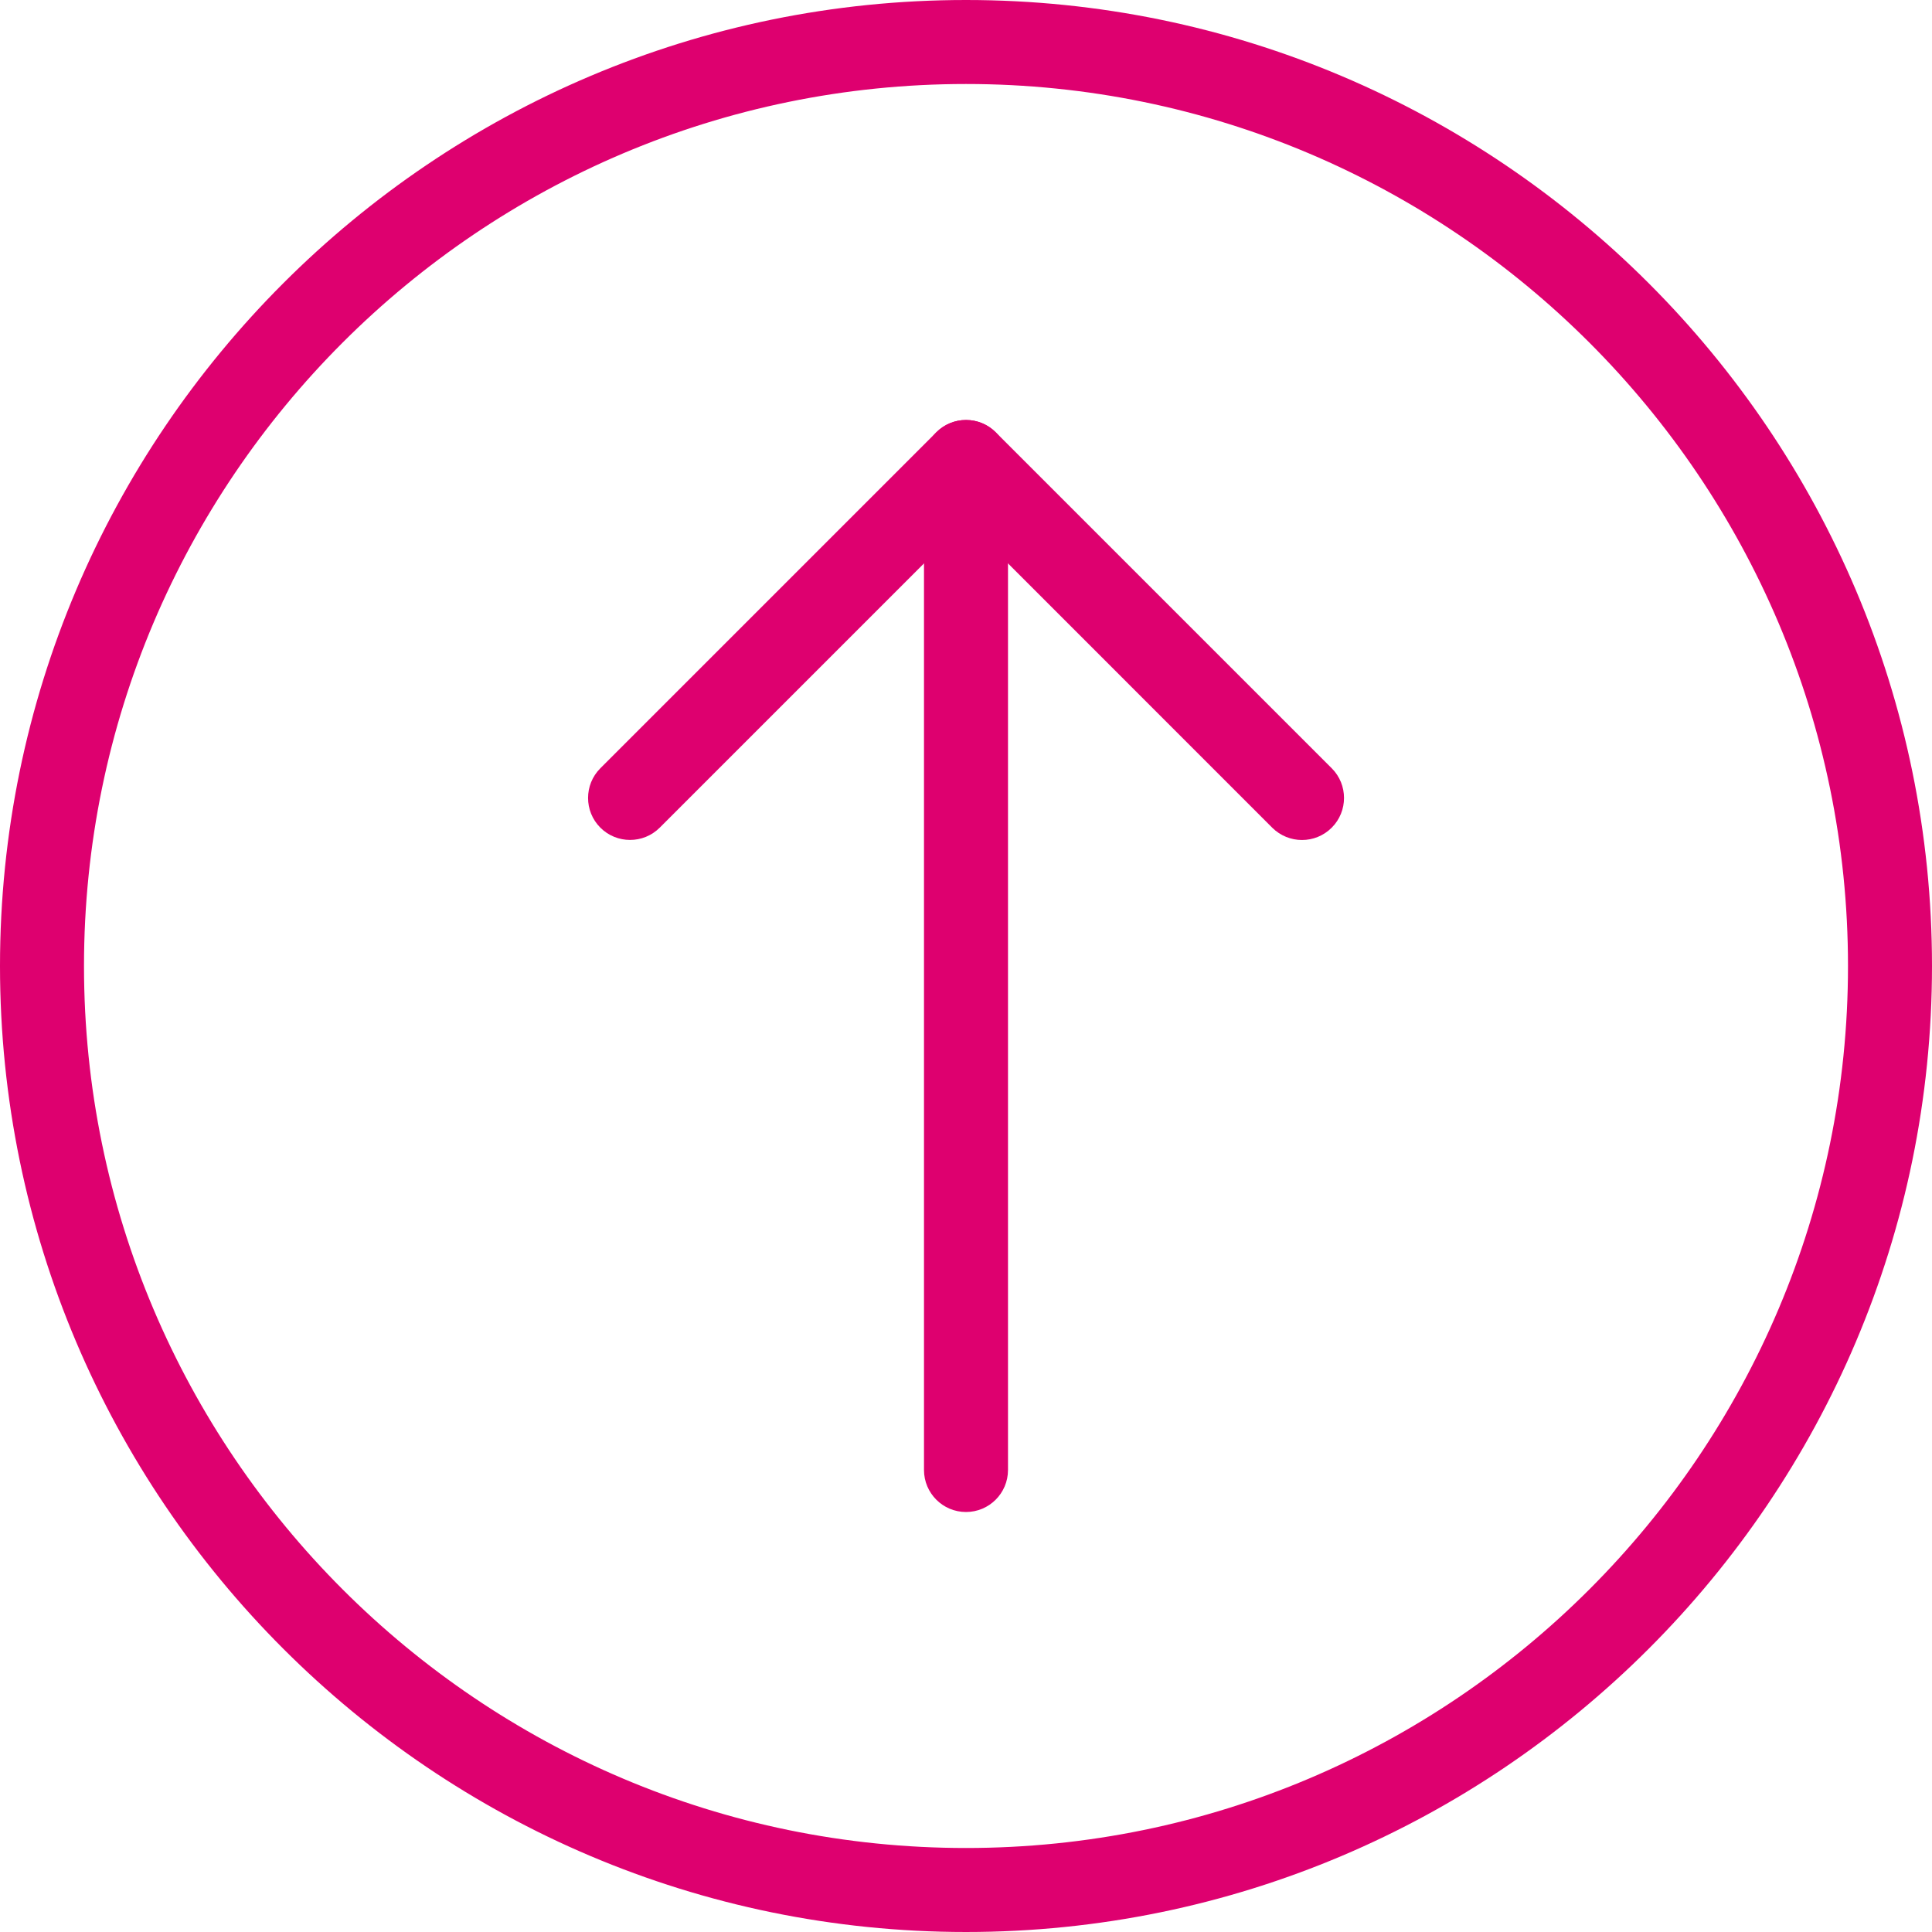
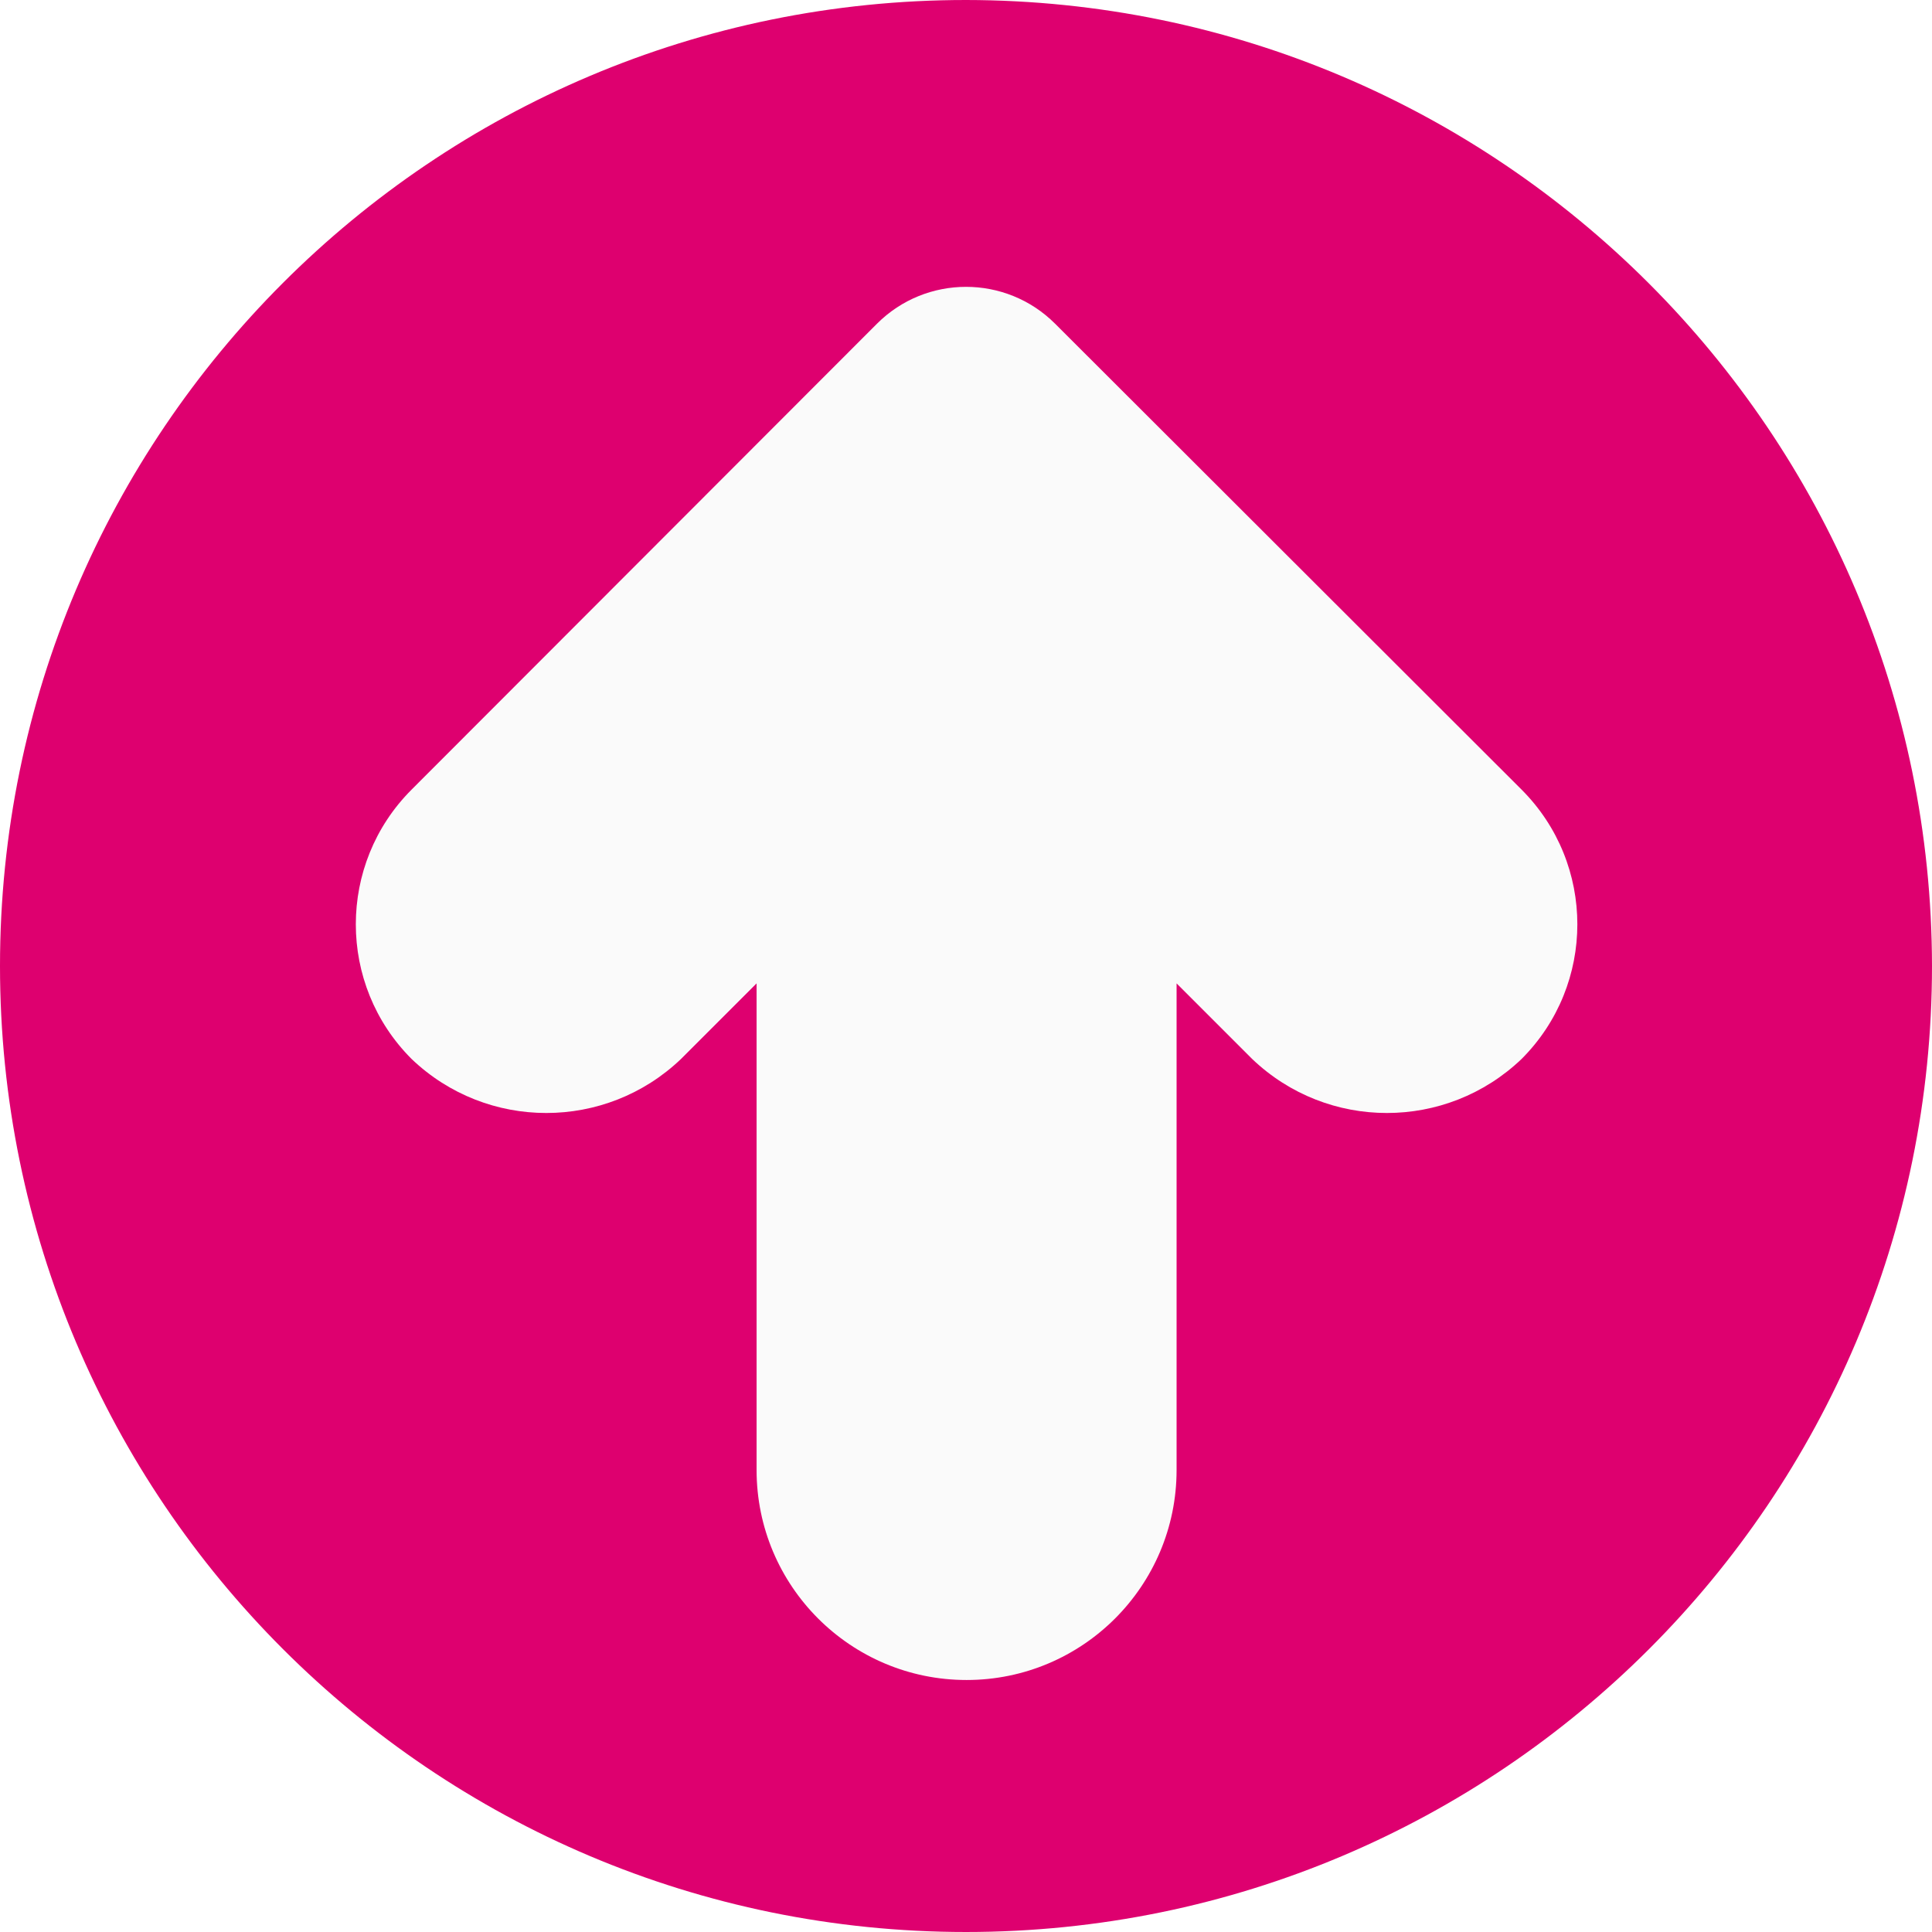
- <svg xmlns="http://www.w3.org/2000/svg" fill="#DE006F" version="1.1" id="Capa_1" x="0px" y="0px" viewBox="0 0 490.667 490.667" style="enable-background:new 0 0 490.667 490.667;" xml:space="preserve">
-   <g>
-     <g>
-       <path d="M245.333,0C110.059,0,0,110.059,0,245.333s110.059,245.333,245.333,245.333s245.333-110.059,245.333-245.333    S380.608,0,245.333,0z M245.333,469.333c-123.52,0-224-100.48-224-224s100.48-224,224-224s224,100.48,224,224    S368.853,469.333,245.333,469.333z" />
-     </g>
-   </g>
-   <g>
-     <g>
-       <path d="M245.333,106.667c-5.888,0-10.667,4.779-10.667,10.667v256c0,5.888,4.779,10.667,10.667,10.667S256,379.221,256,373.333    v-256C256,111.445,251.221,106.667,245.333,106.667z" />
-     </g>
-   </g>
-   <g>
-     <g>
-       <path d="M338.219,195.115l-85.333-85.333c-4.16-4.16-10.923-4.16-15.083,0l-85.333,85.333c-4.16,4.16-4.16,10.923,0,15.083    c4.16,4.16,10.923,4.16,15.083,0l77.781-77.781l77.781,77.803c2.091,2.069,4.821,3.115,7.552,3.115    c2.731,0,5.461-1.045,7.552-3.136C342.379,206.037,342.379,199.275,338.219,195.115z" />
-     </g>
-   </g>
+ <svg xmlns="http://www.w3.org/2000/svg" version="1.1" id="Capa_1" x="0px" y="0px" viewBox="0 0 490.667 490.667" style="enable-background:new 0 0 490.667 490.667;" xml:space="preserve">
+   <path style="fill:#DE006F;" d="M245.333,0C109.839,0,0,109.839,0,245.333s109.839,245.333,245.333,245.333  s245.333-109.839,245.333-245.333C490.514,109.903,380.764,0.153,245.333,0z" />
+   <path style="fill:#FAFAFA;" d="M267.968,82.219c-12.496-12.492-32.752-12.492-45.248,0L104.533,200.533  c-18.889,18.894-18.889,49.522,0,68.416c19.139,18.289,49.277,18.289,68.416,0l19.2-19.2v123.584  c0,29.455,23.878,53.333,53.333,53.333c29.455,0,53.333-23.878,53.333-53.333V249.749l19.2,19.2  c19.139,18.289,49.277,18.289,68.416,0c18.889-18.894,18.889-49.522,0-68.416L267.968,82.219z" />
  <g>
</g>
  <g>
</g>
  <g>
</g>
  <g>
</g>
  <g>
</g>
  <g>
</g>
  <g>
</g>
  <g>
</g>
  <g>
</g>
  <g>
</g>
  <g>
</g>
  <g>
</g>
  <g>
</g>
  <g>
</g>
  <g>
</g>
</svg>
